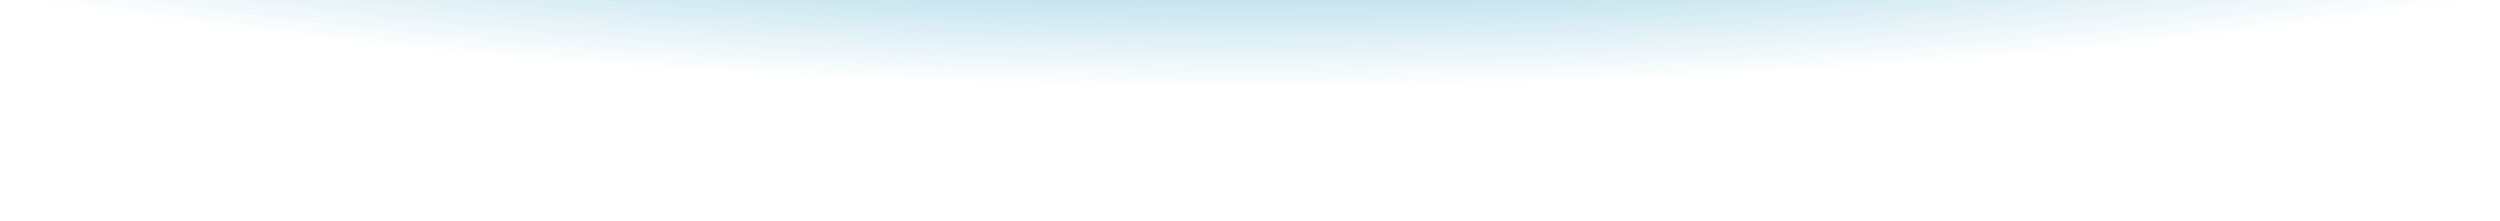
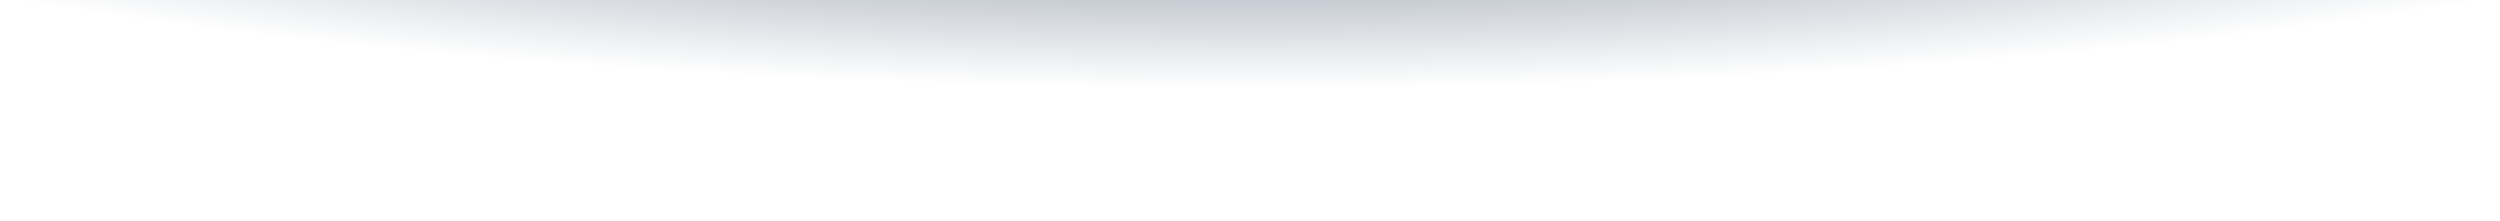
<svg xmlns="http://www.w3.org/2000/svg" width="670" height="59" viewBox="0 0 670 59" fill="none">
  <defs>
    <radialGradient id="l" cx="50%" cy="0%" r="70%">
-       <stop offset="0%" stop-color="#0089b8" stop-opacity="0.8" />
-       <stop offset="100%" stop-color="#0089b8" stop-opacity="0" />
+       <stop offset="0%" stop-color="#0a2240" stop-opacity="0.8" />
+       <stop offset="100%" stop-color="#0a2240" stop-opacity="0" />
    </radialGradient>
  </defs>
  <ellipse cx="335" cy="0" rx="335" ry="59" fill="url(#l)" />
</svg>
